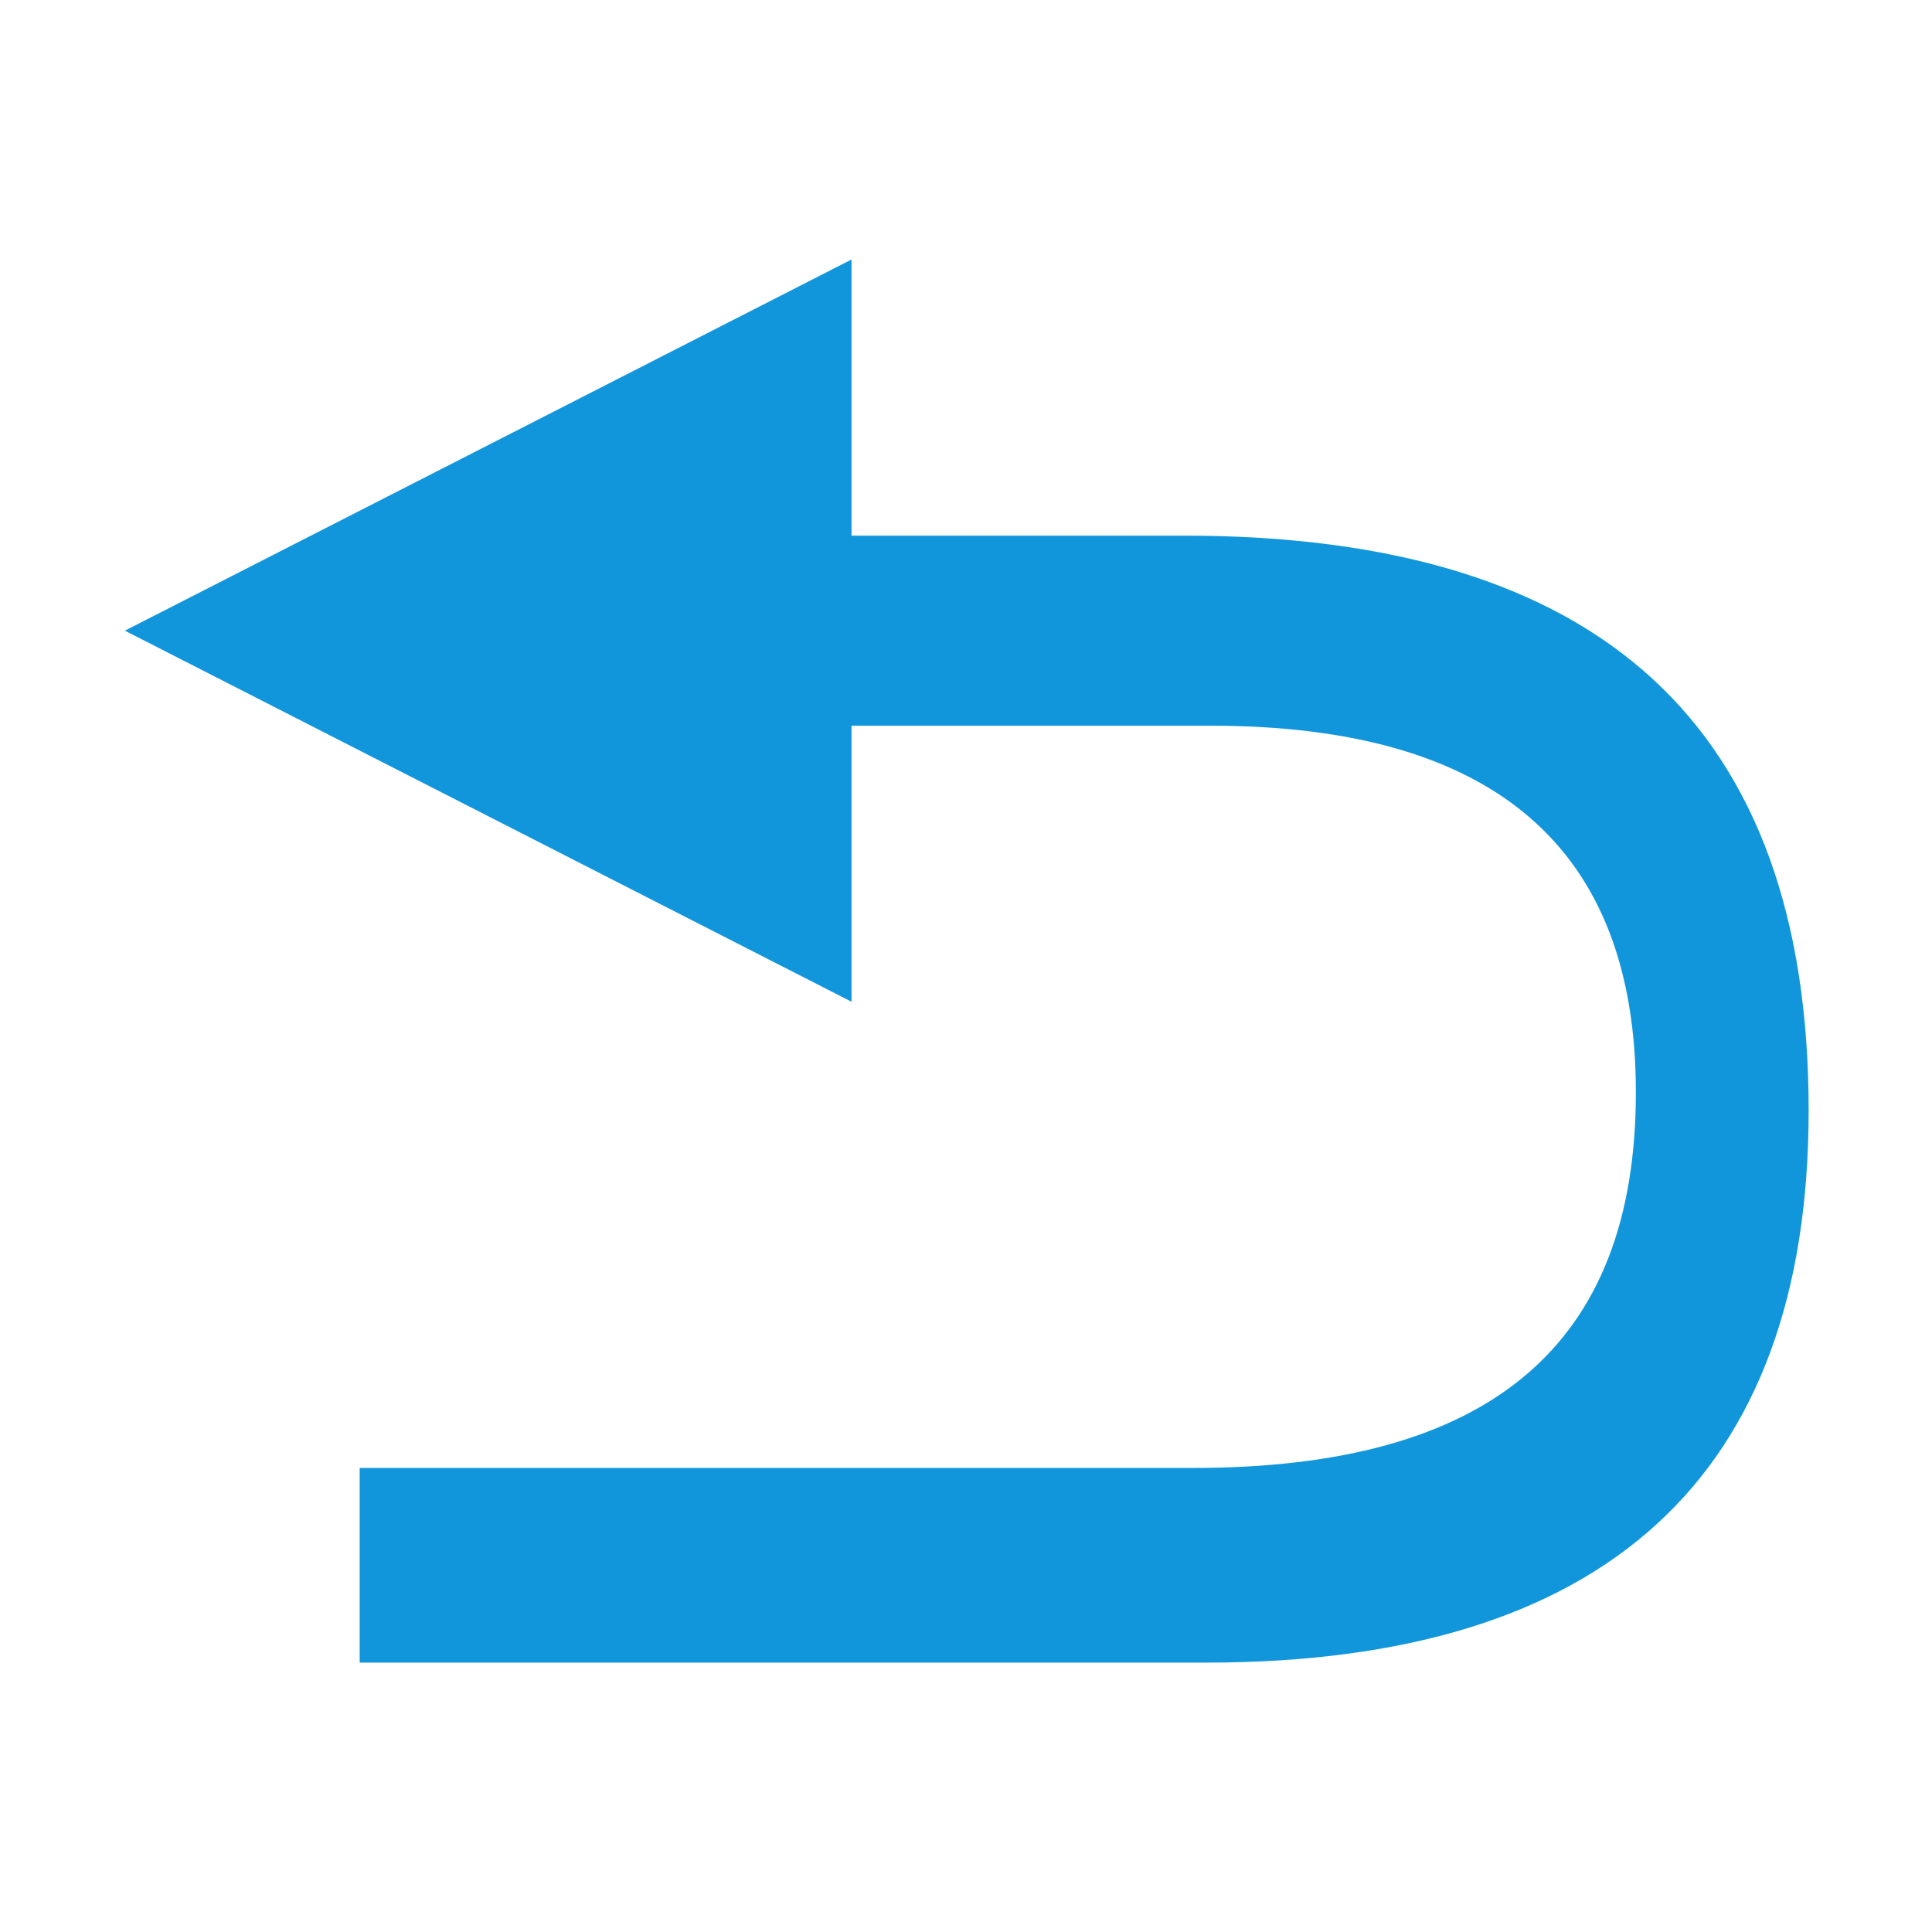
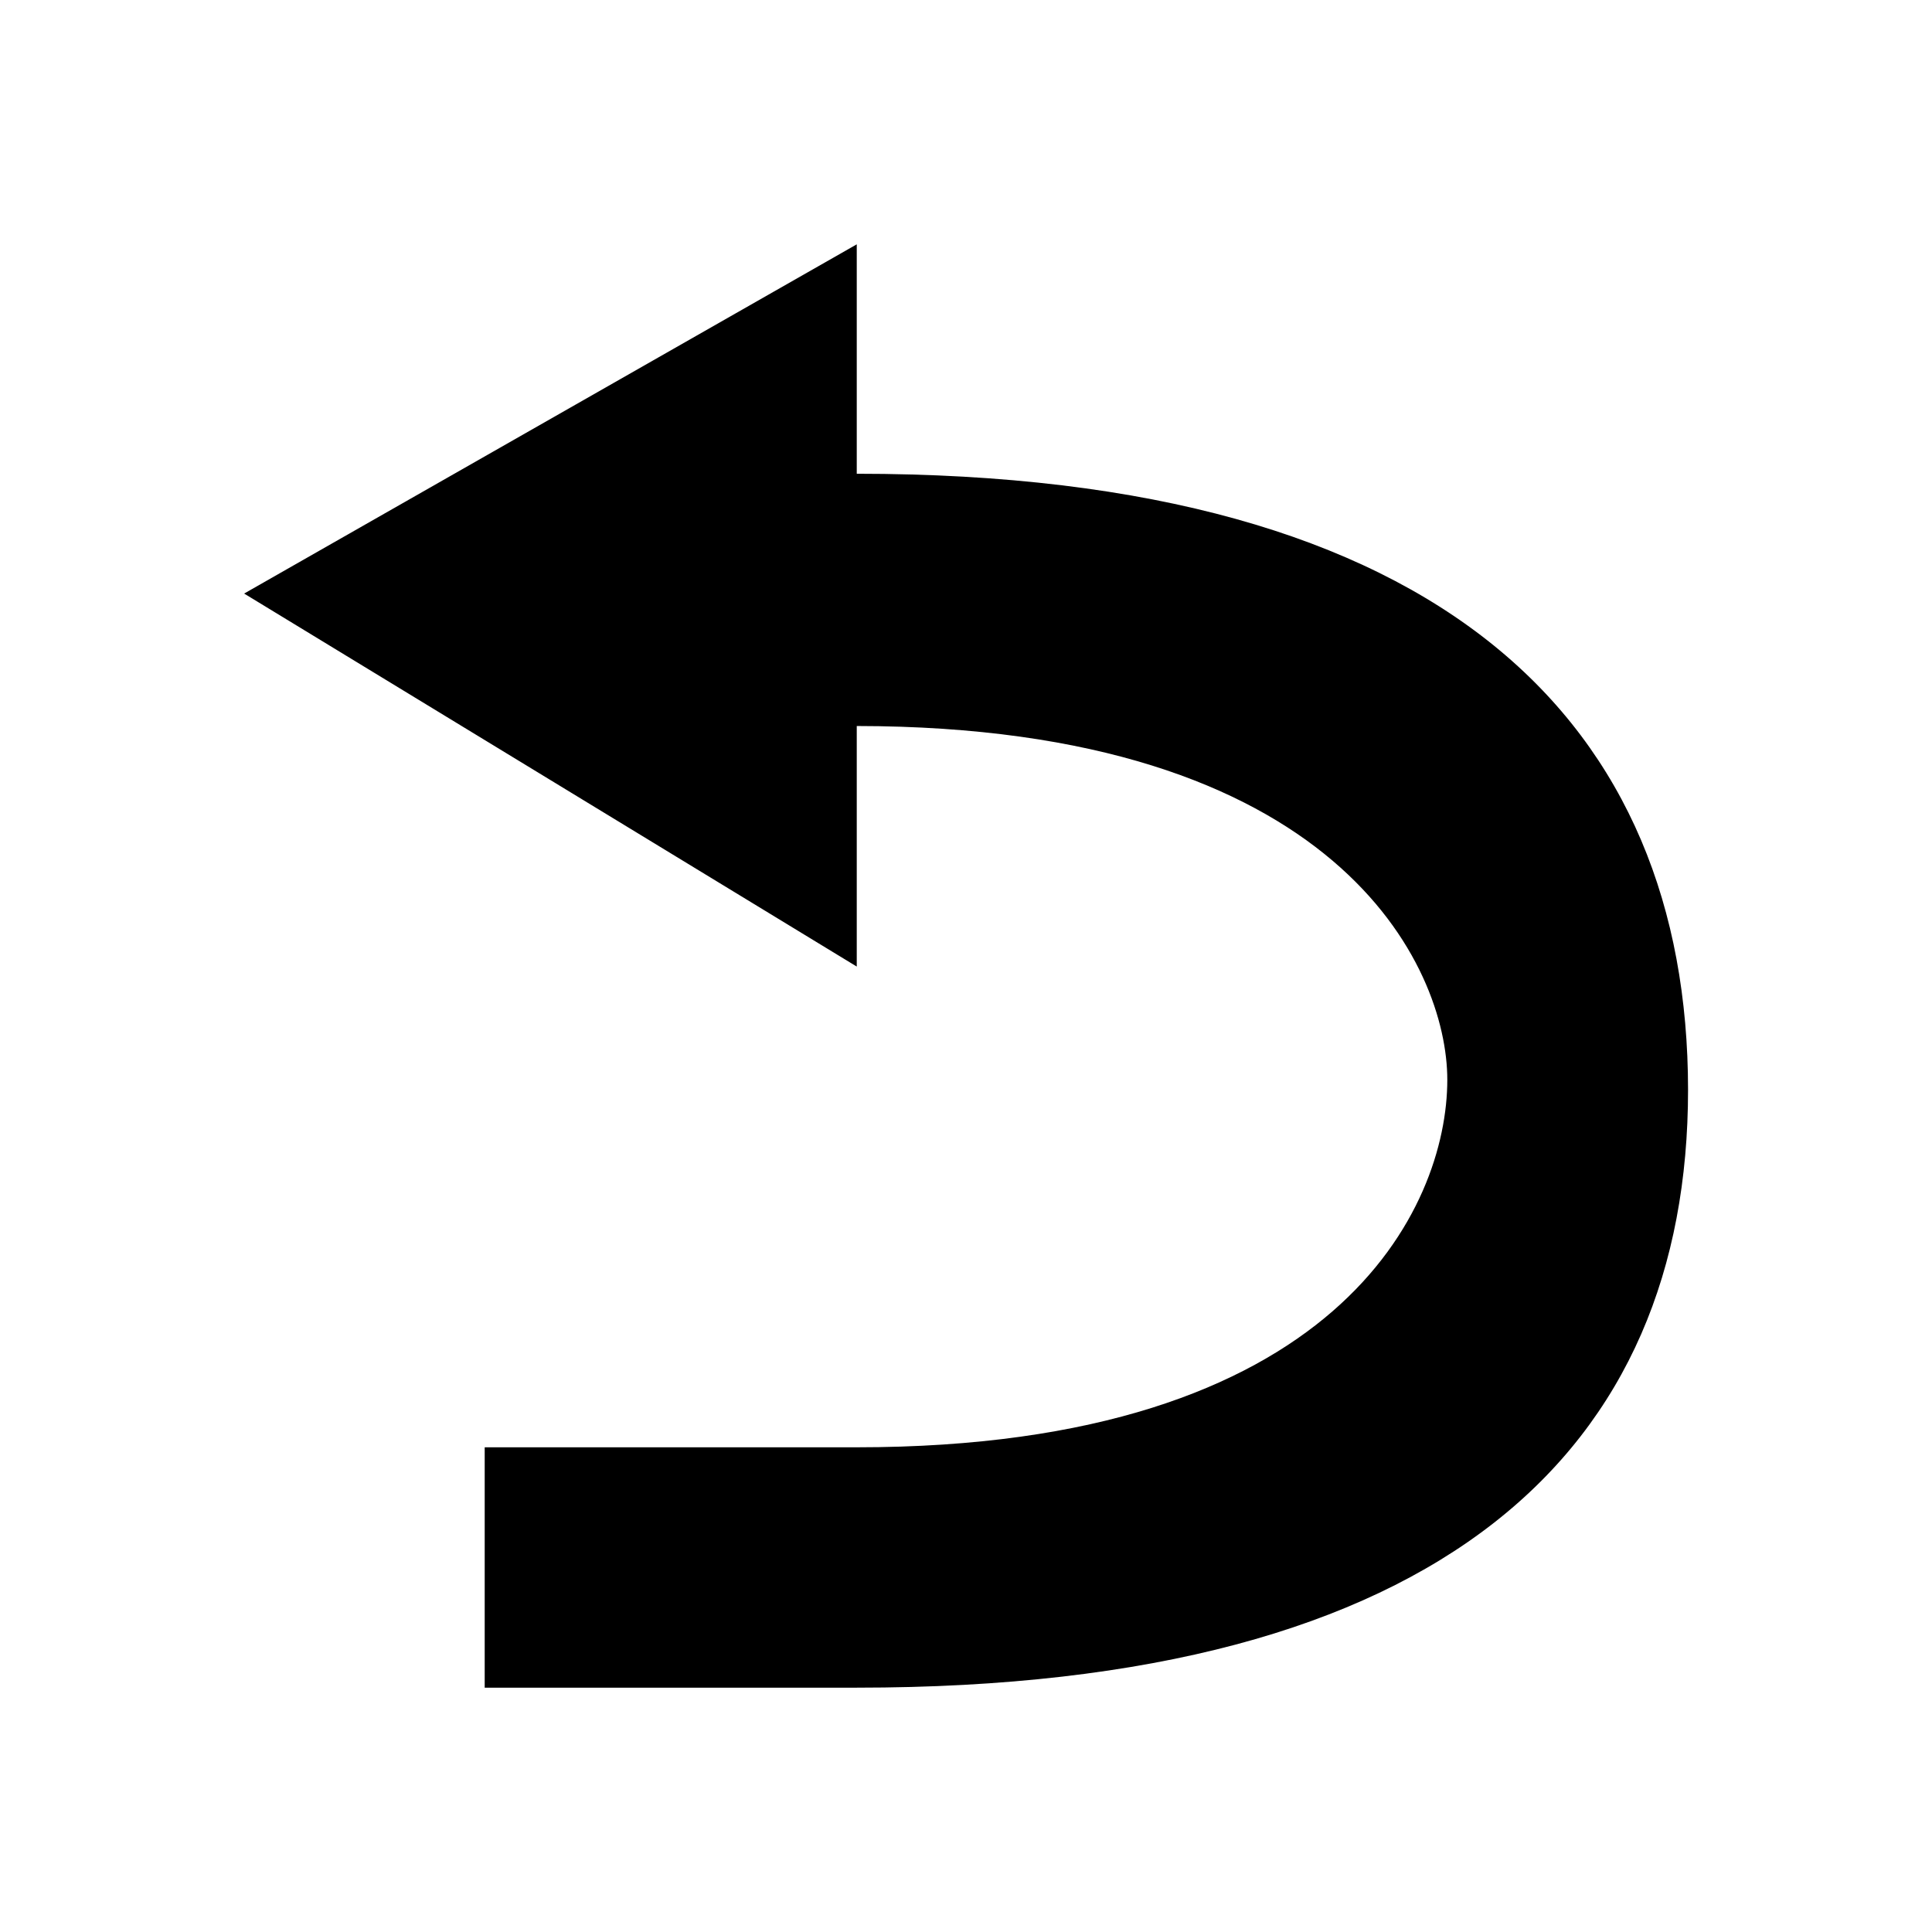
- <svg xmlns="http://www.w3.org/2000/svg" t="1708843305784" class="icon" viewBox="0 0 1024 1024" version="1.1" p-id="12530" width="200" height="200">
-   <path d="M627.479 283.894H451.324V137.536l-385.13 196.73 385.13 196.68V384.639H641.56c150.323 0 225.485 64.75 225.485 194.3 0 134.36-77.542 199.111-234.856 199.111H190.636v103.174h448.592c211.356 0 319.389-98.365 319.389-292.666 0-203.919-110.362-304.664-331.138-304.664z" p-id="12531" fill="#1296db" />
+ <svg xmlns="http://www.w3.org/2000/svg" t="1709456627003" class="icon" viewBox="0 0 1024 1024" version="1.1" p-id="7582" width="200" height="200">
+   <path d="M454.1 251.1V129.5L129.4 314.6l324.7 197.7V384.8c255.1 0.2 313 127.6 313 187.5 0 67.5-57.9 194.8-313 194.8H256.9v127.4h197.2c313 0 440.6-127.3 440.6-316.9-0.1-192.6-127.6-326.5-440.6-326.5z" p-id="7583" />
</svg>
